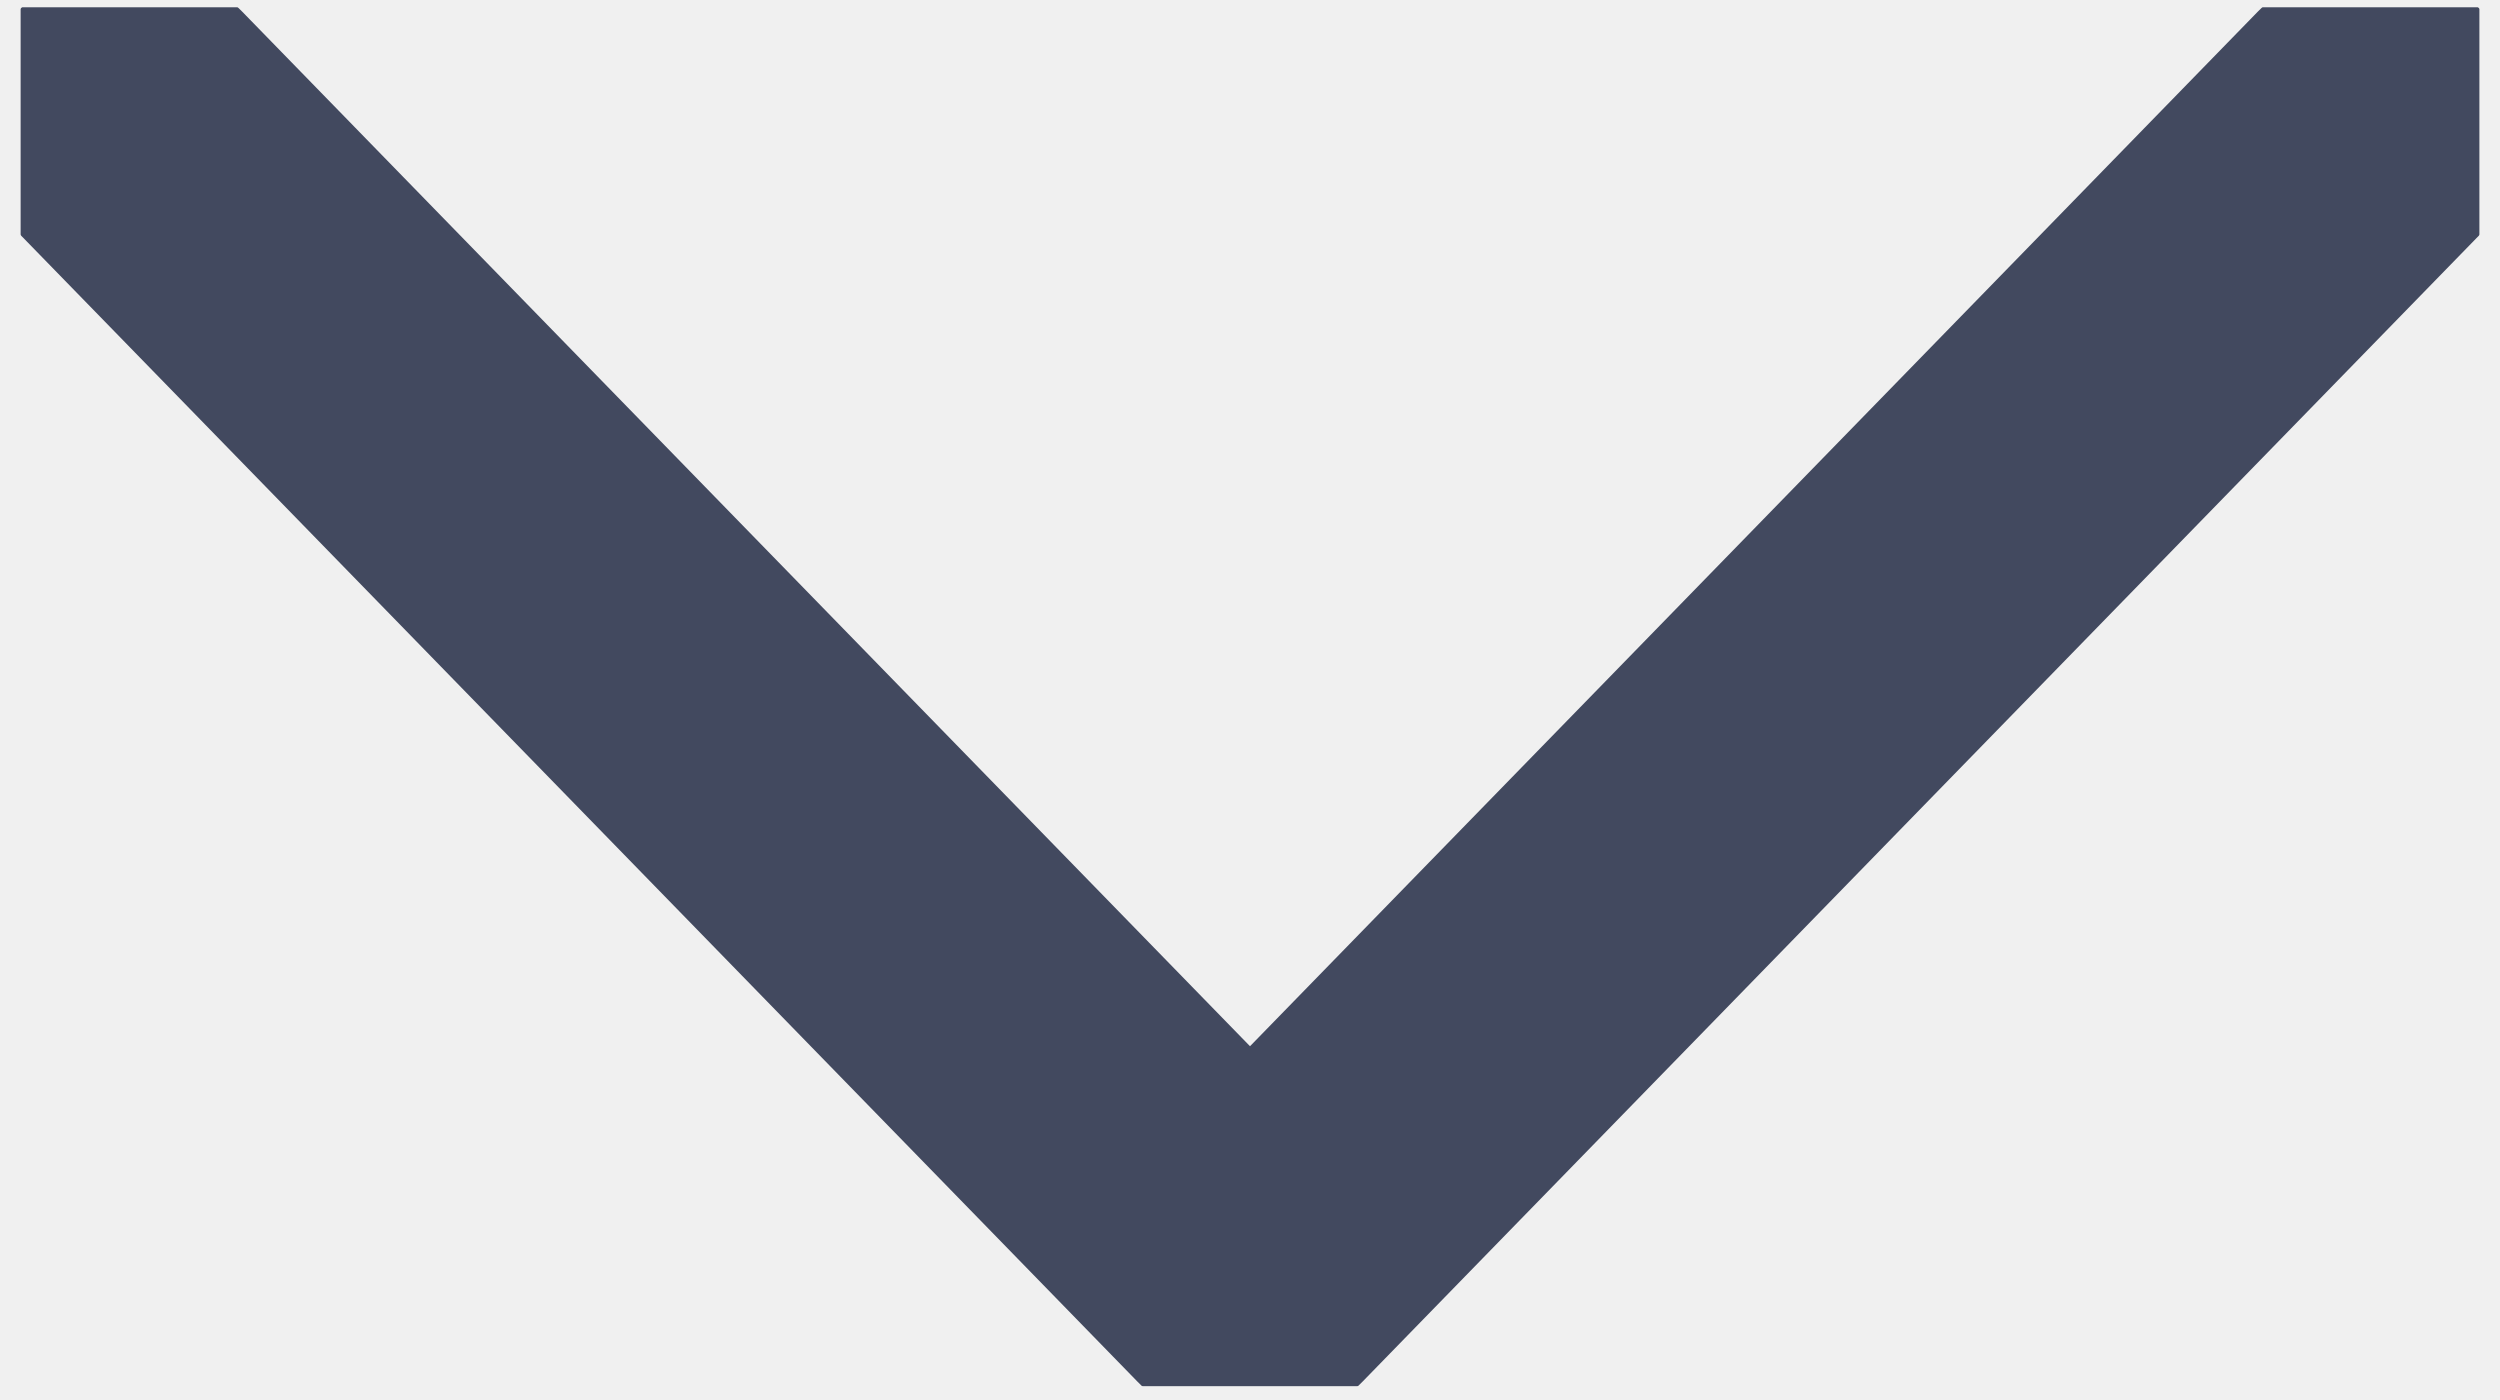
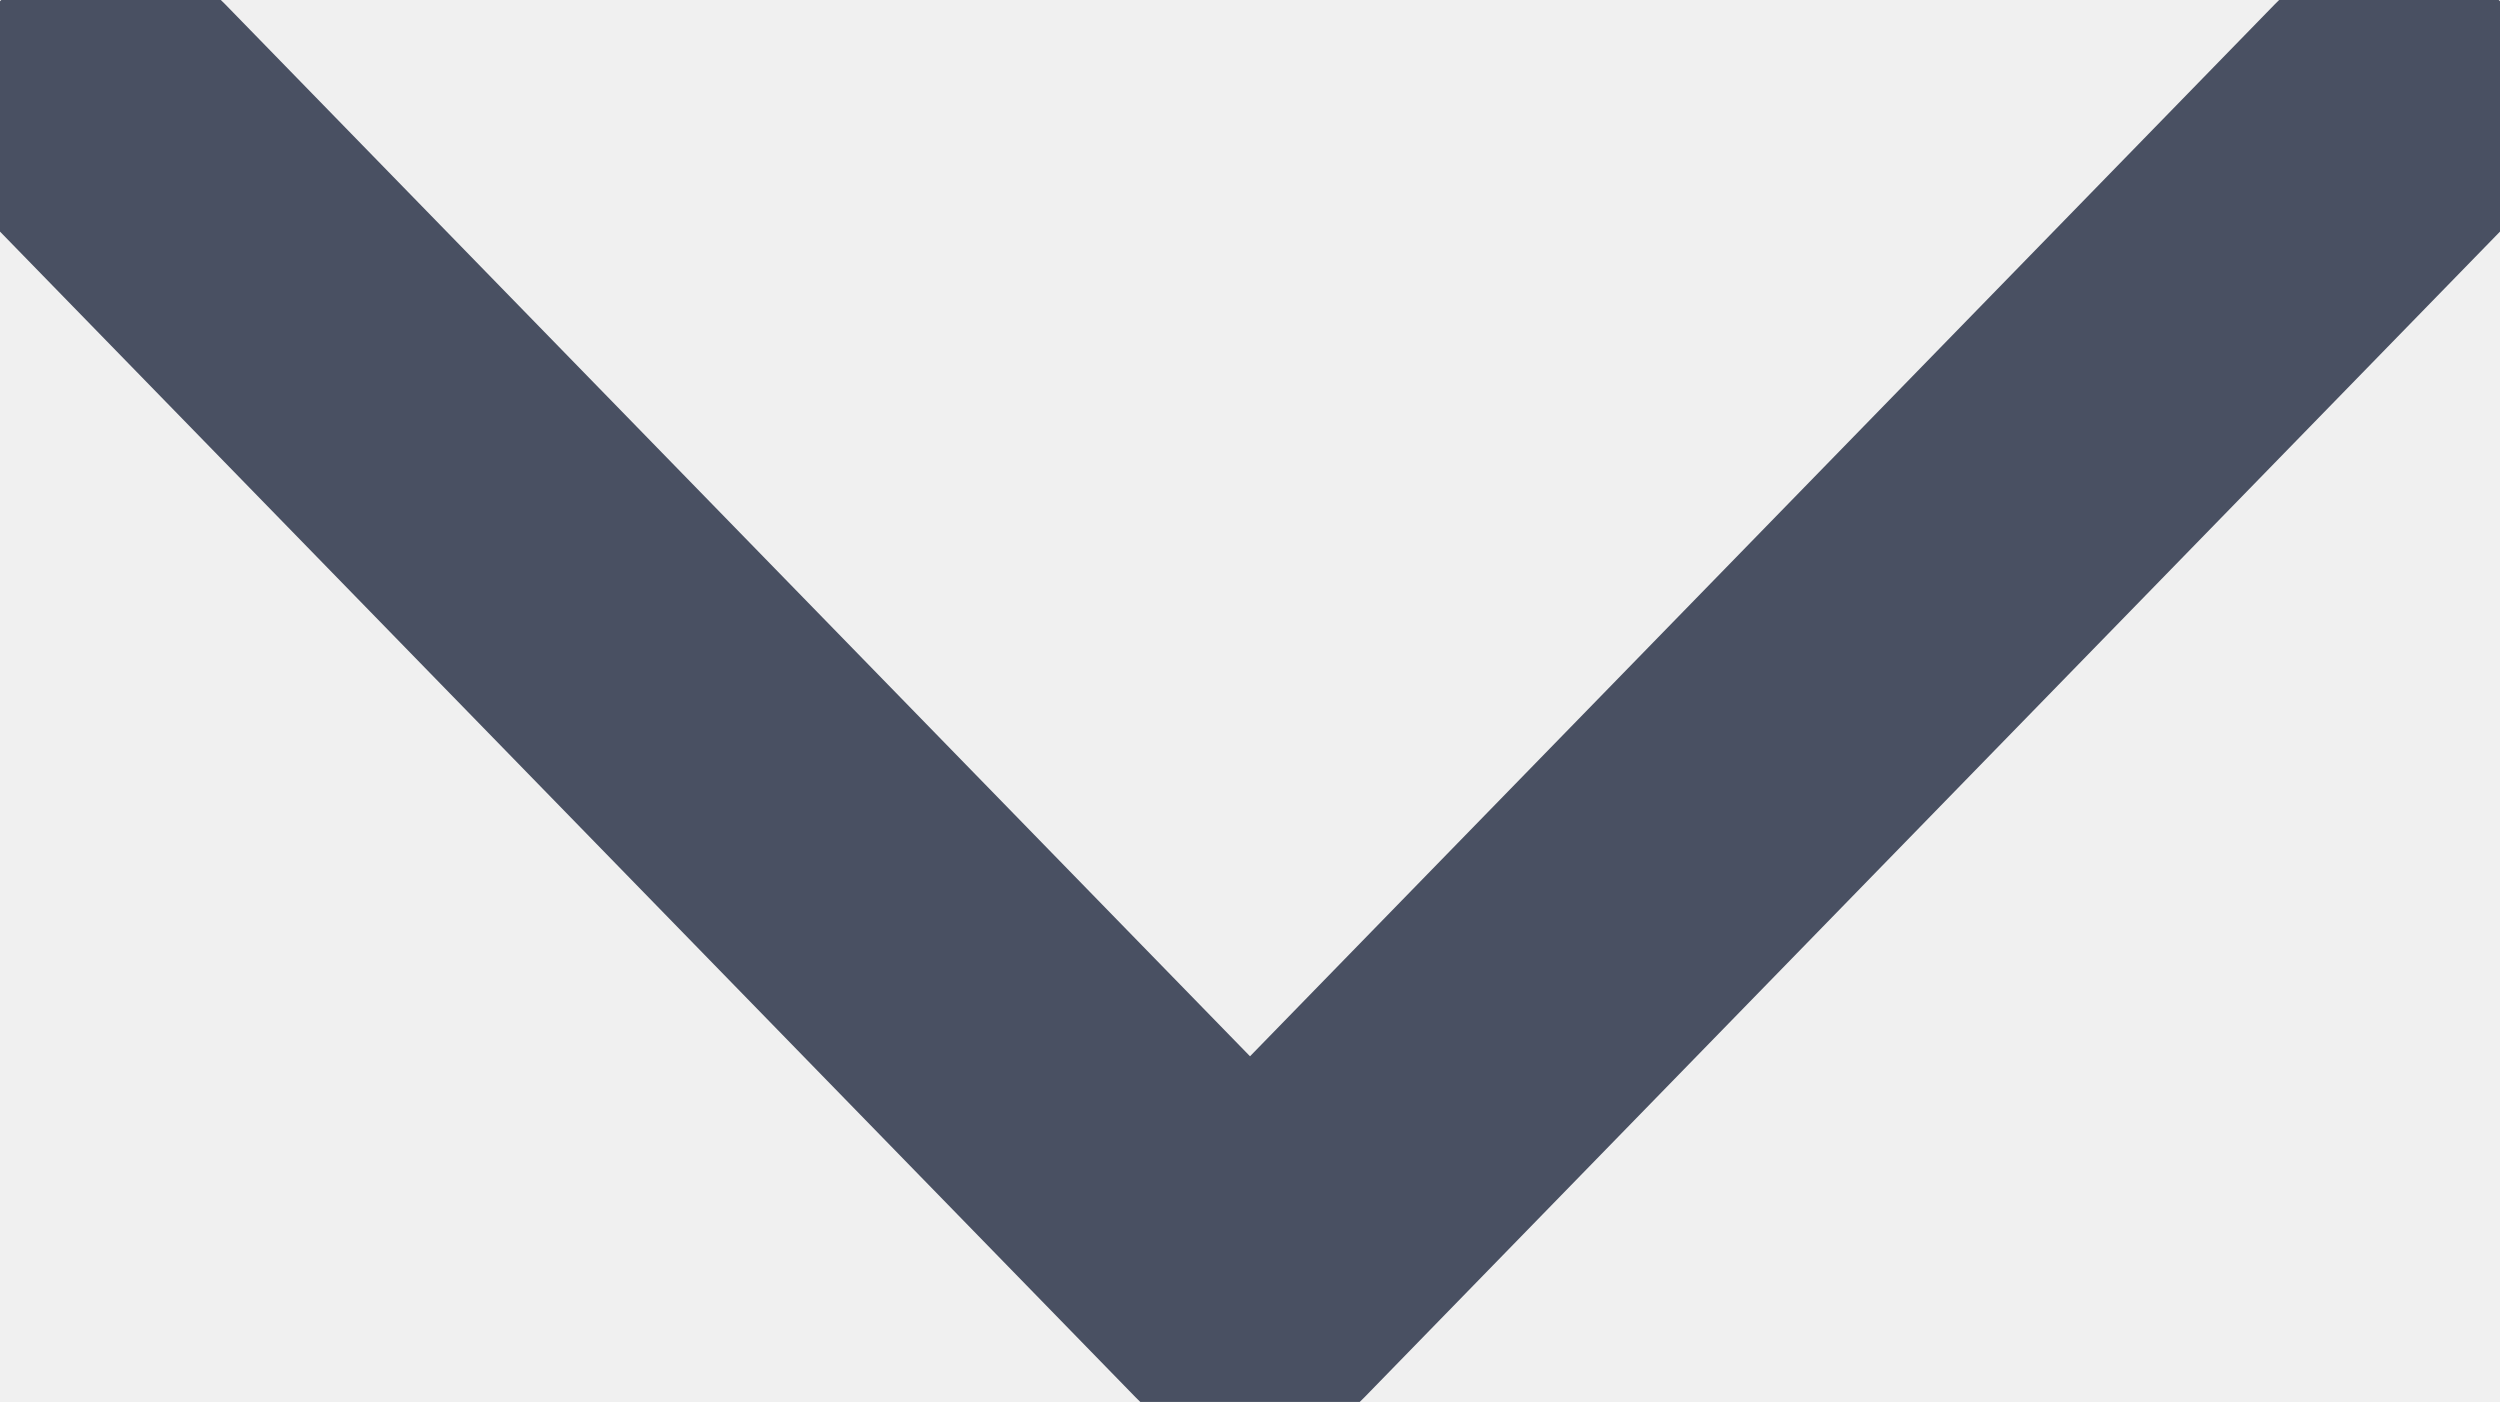
- <svg xmlns="http://www.w3.org/2000/svg" width="109" height="61" viewBox="0 0 146 83" fill="none">
-   <mask id="mask0_22_17" style="mask-type:luminance" maskUnits="userSpaceOnUse" x="0" y="0" width="146" height="83">
-     <path d="M0.068 0.432H145.933V82.234H0.068V0.432Z" fill="white" />
-   </mask>
-   <g mask="url(#mask0_22_17)">
-     <path d="M139.453 7.224L73 75.443L6.547 7.224" stroke="#42495F" stroke-width="18.667" stroke-linecap="round" stroke-linejoin="round" />
+ <svg xmlns="http://www.w3.org/2000/svg" width="109.401" height="61.348" viewBox="0 0 109.401 61.348">
+   <defs>
+     <clipPath id="clip-path">
+       <rect id="Rectangle_288" data-name="Rectangle 288" width="109.401" height="61.348" fill="none" stroke="#495062" stroke-width="14" />
+     </clipPath>
+   </defs>
+   <g id="Group_767" data-name="Group 767" transform="translate(0 0)">
+     <g id="Group_766" data-name="Group 766" transform="translate(0 0)" clip-path="url(#clip-path)">
+       <path id="Path_2292" data-name="Path 2292" d="M102.681,3,52.841,54.163,3,3" transform="translate(1.86 2.092)" fill="none" stroke="#495062" stroke-linecap="round" stroke-linejoin="round" stroke-width="14" />
+     </g>
  </g>
</svg>
